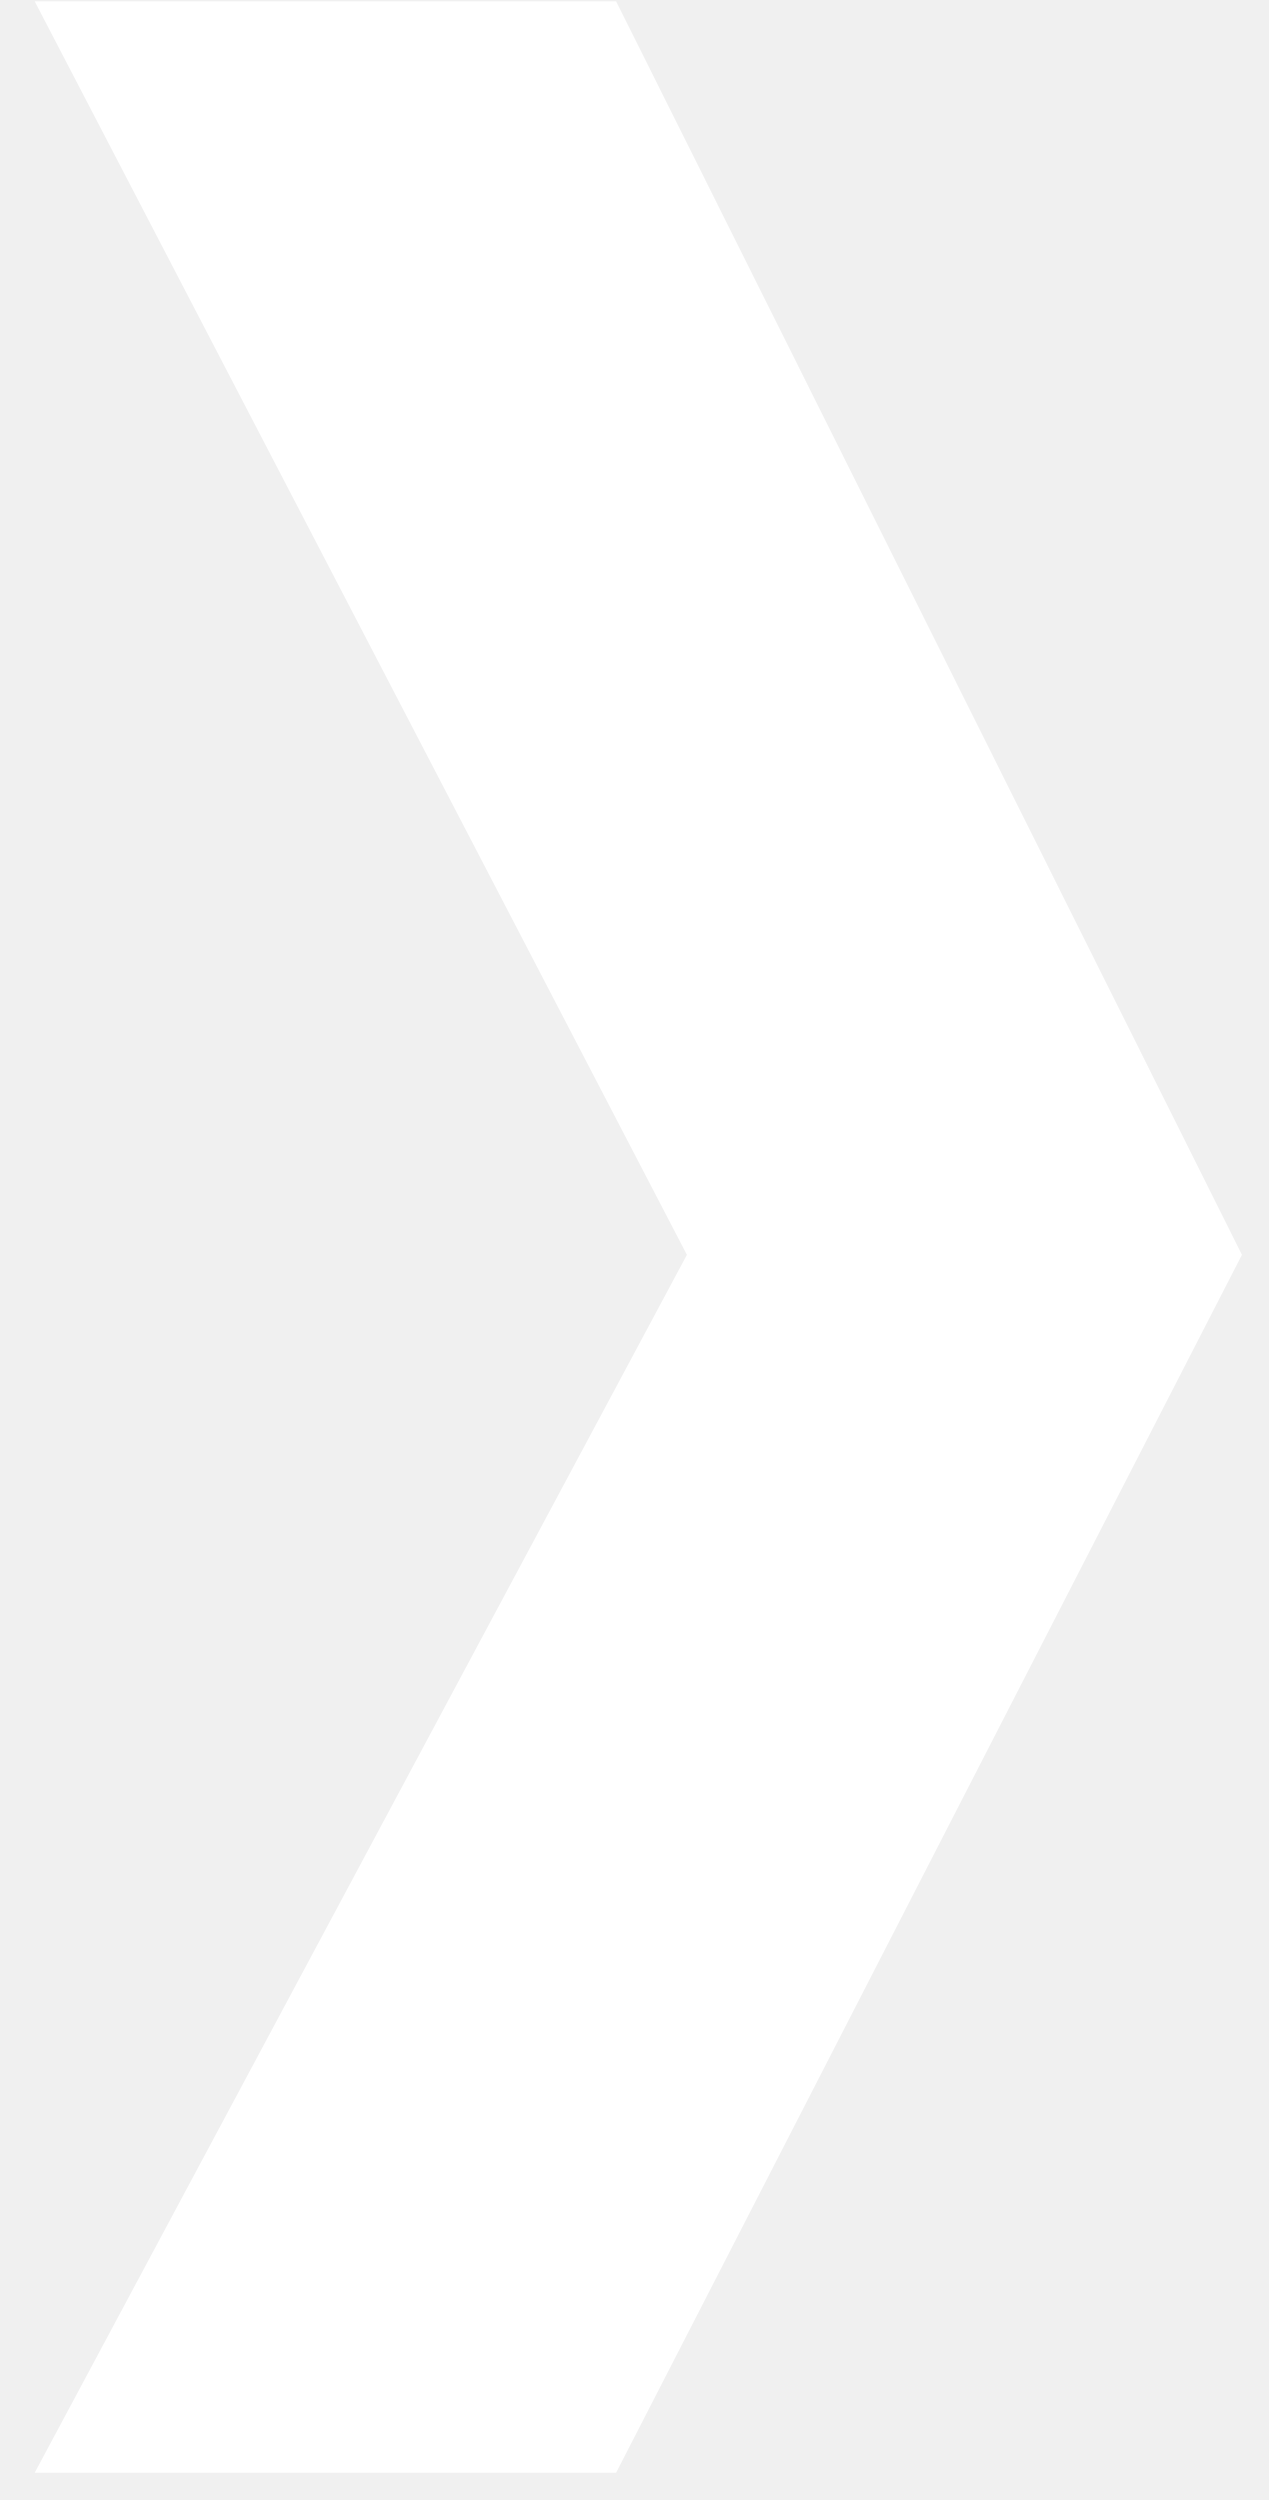
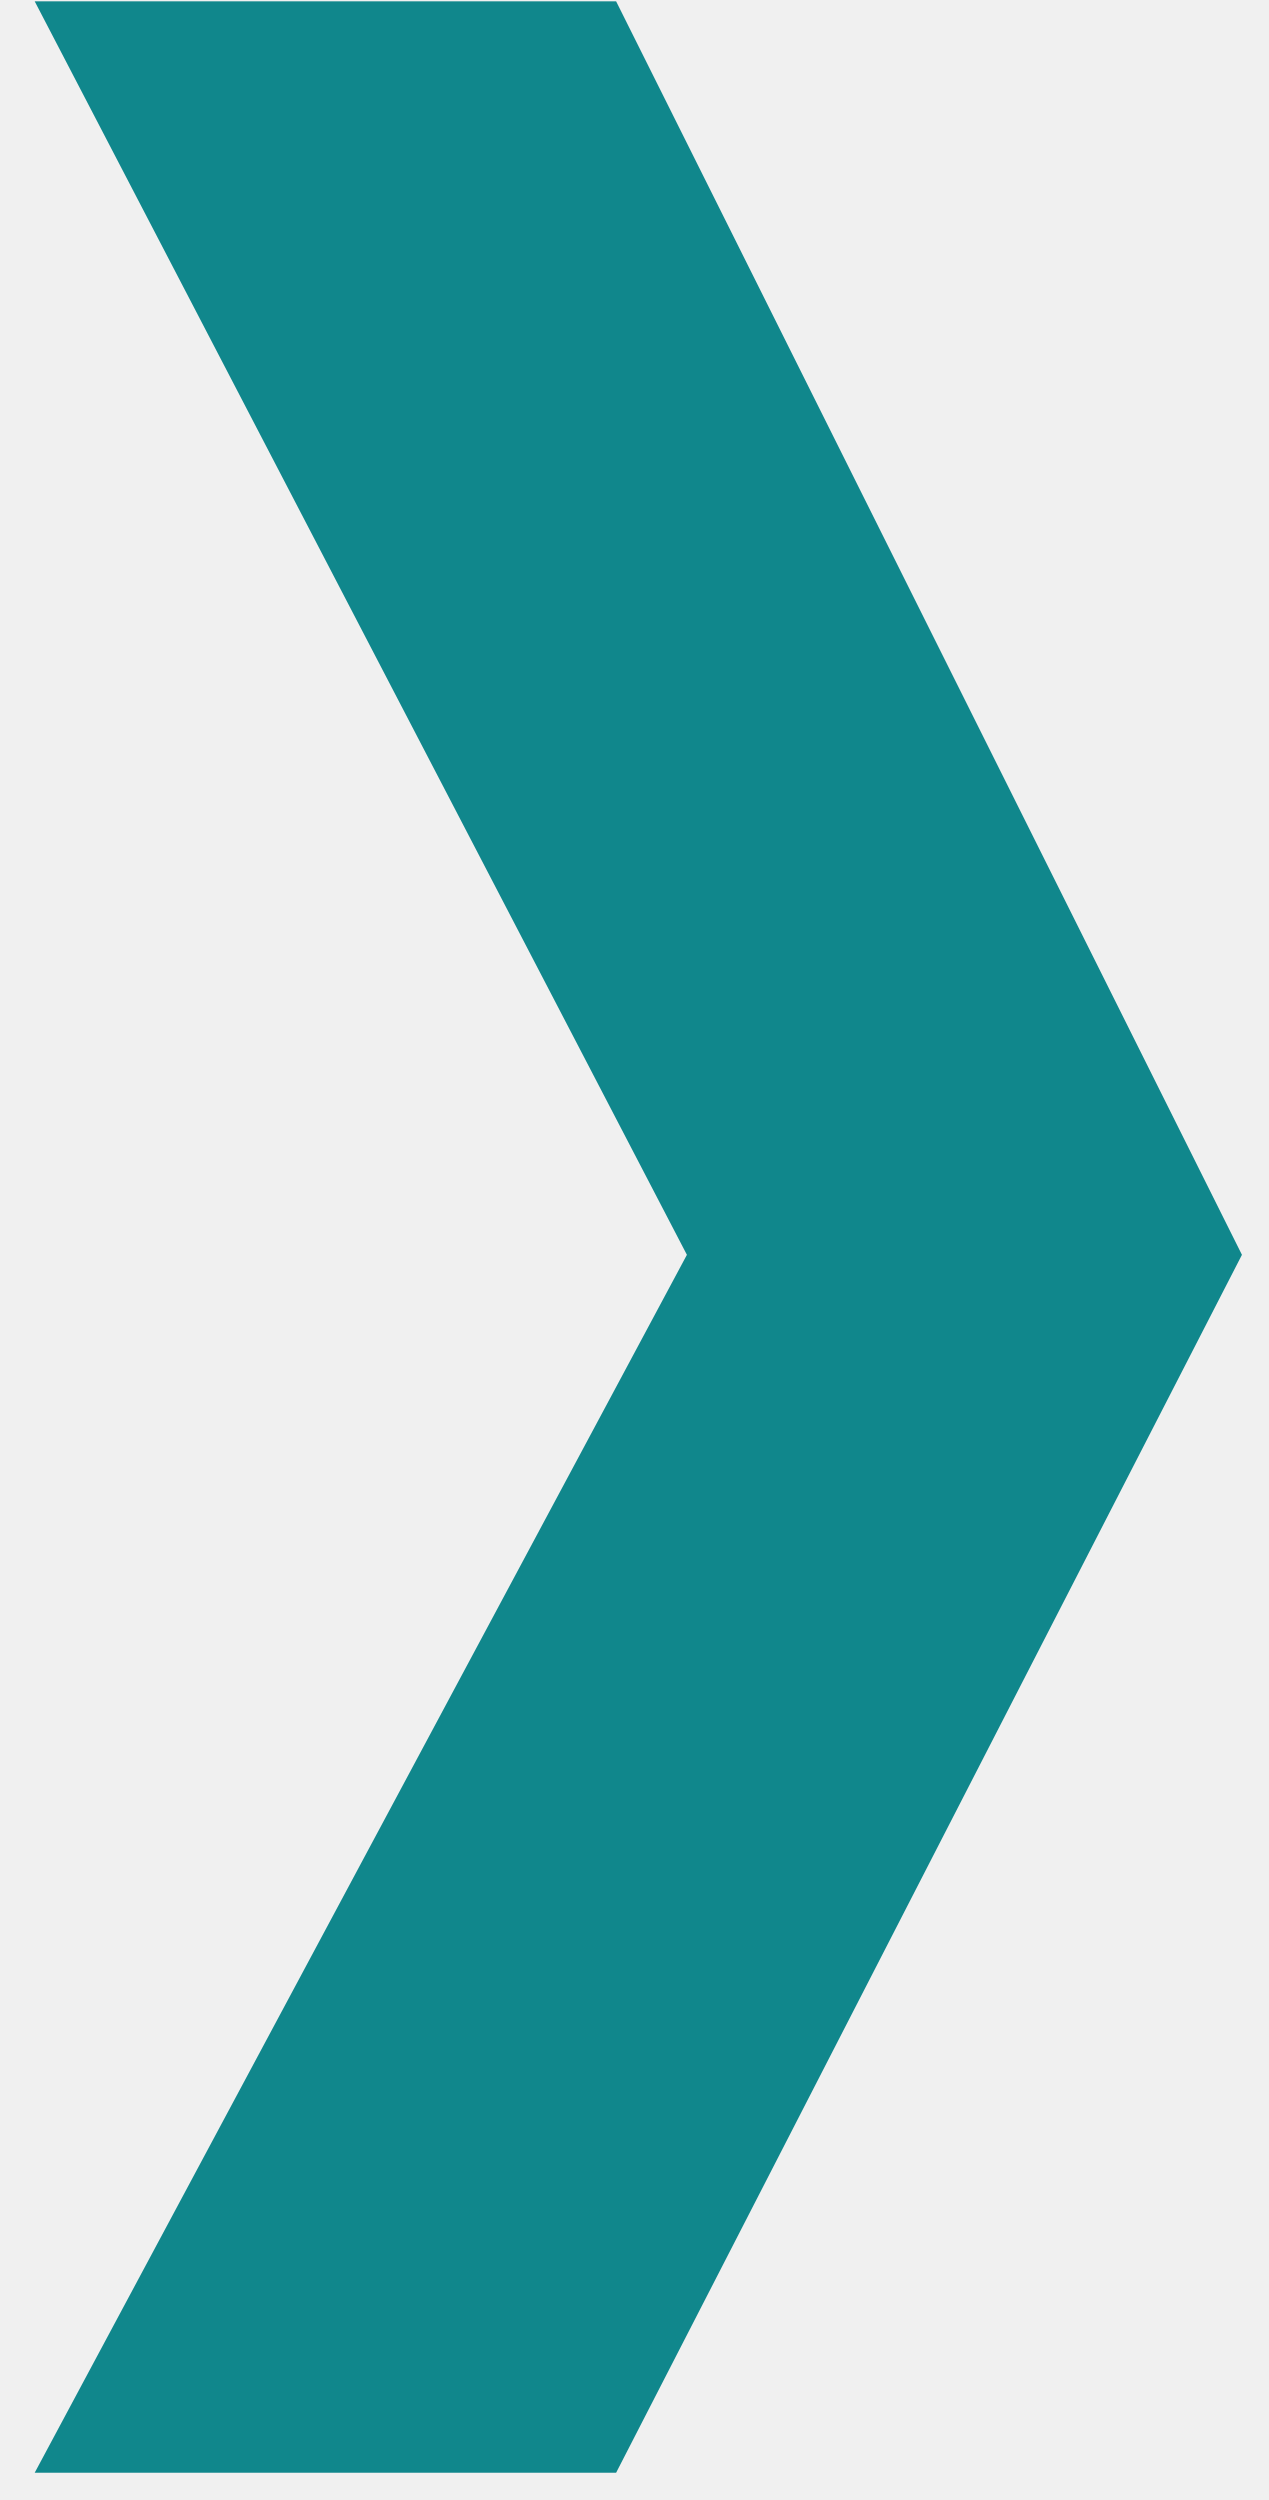
<svg xmlns="http://www.w3.org/2000/svg" width="34px" height="67px" viewBox="0 0 34 67" version="1.1">
  <g id="Page-1" stroke="none" stroke-width="1" fill="none" fill-rule="evenodd">
-     <polygon id="Path" fill="#ffffff" points="16.512 0.036 33.284 33.629 16.512 66.269 0.93 66.269 18.409 33.629 0.93 0.036" />
+     <polygon id="Path" fill="#10878c" points="16.512 0.036 33.284 33.629 16.512 66.269 0.93 66.269 18.409 33.629 0.93 0.036" />
  </g>
</svg>
